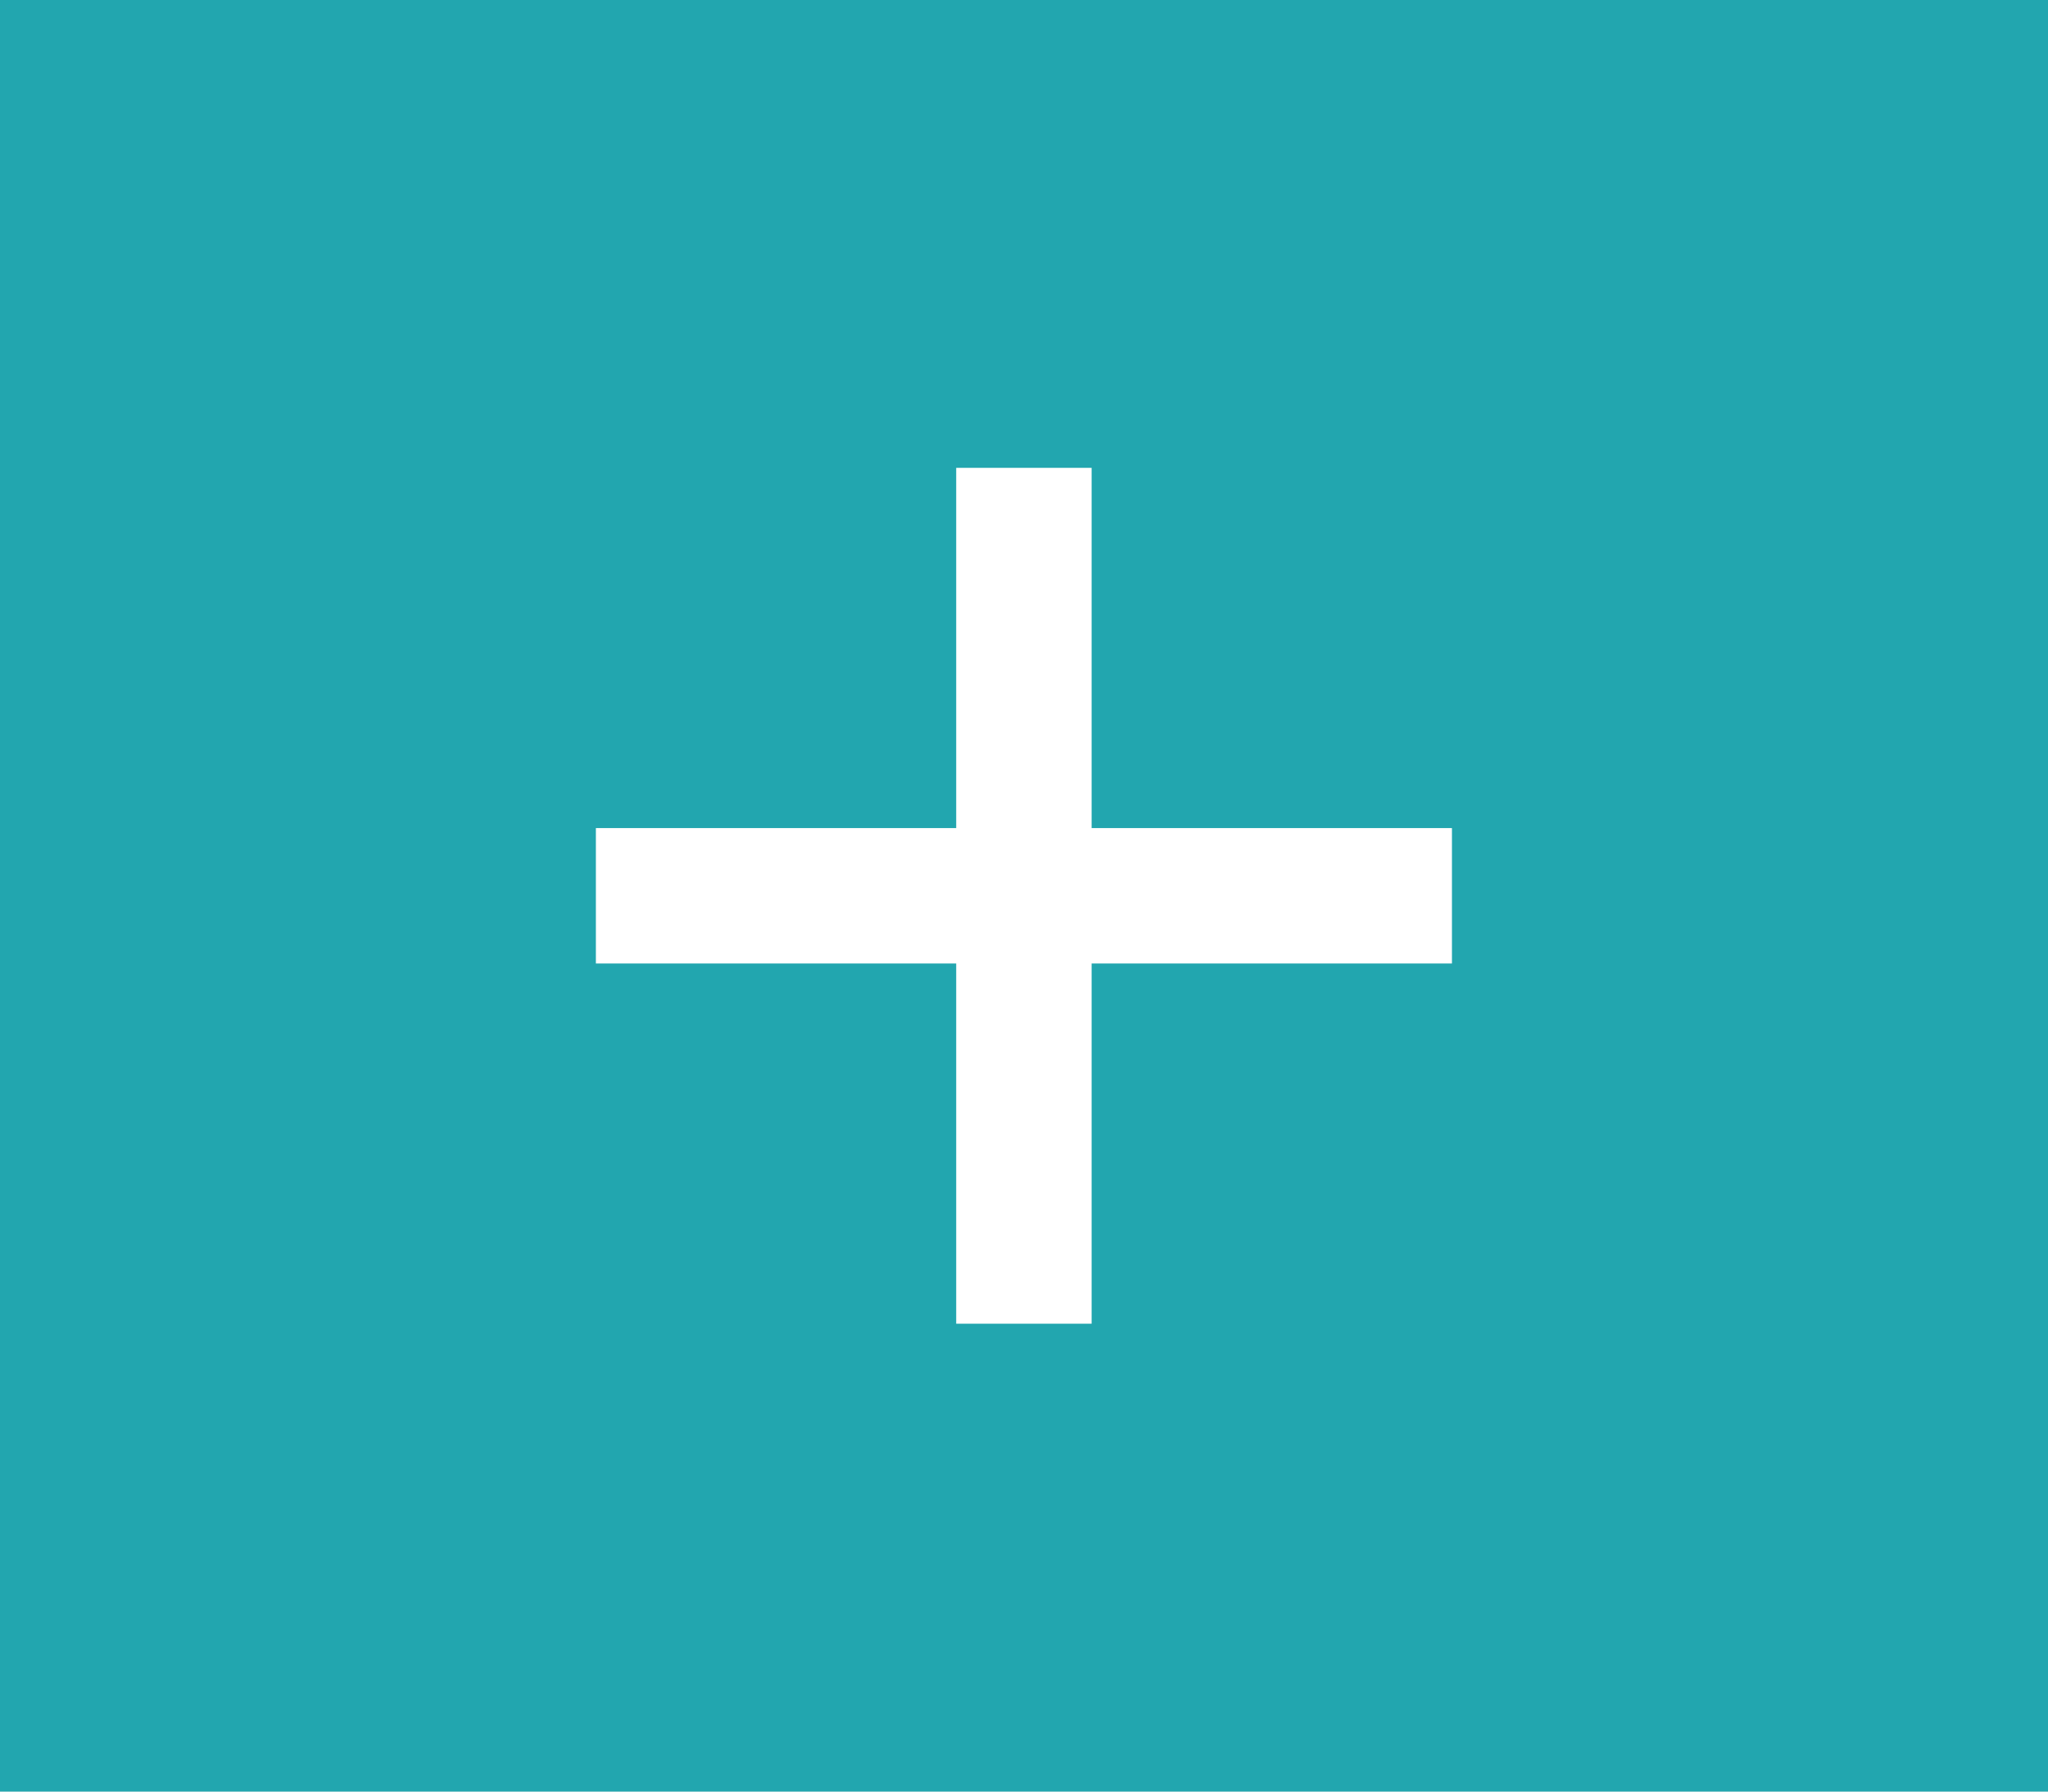
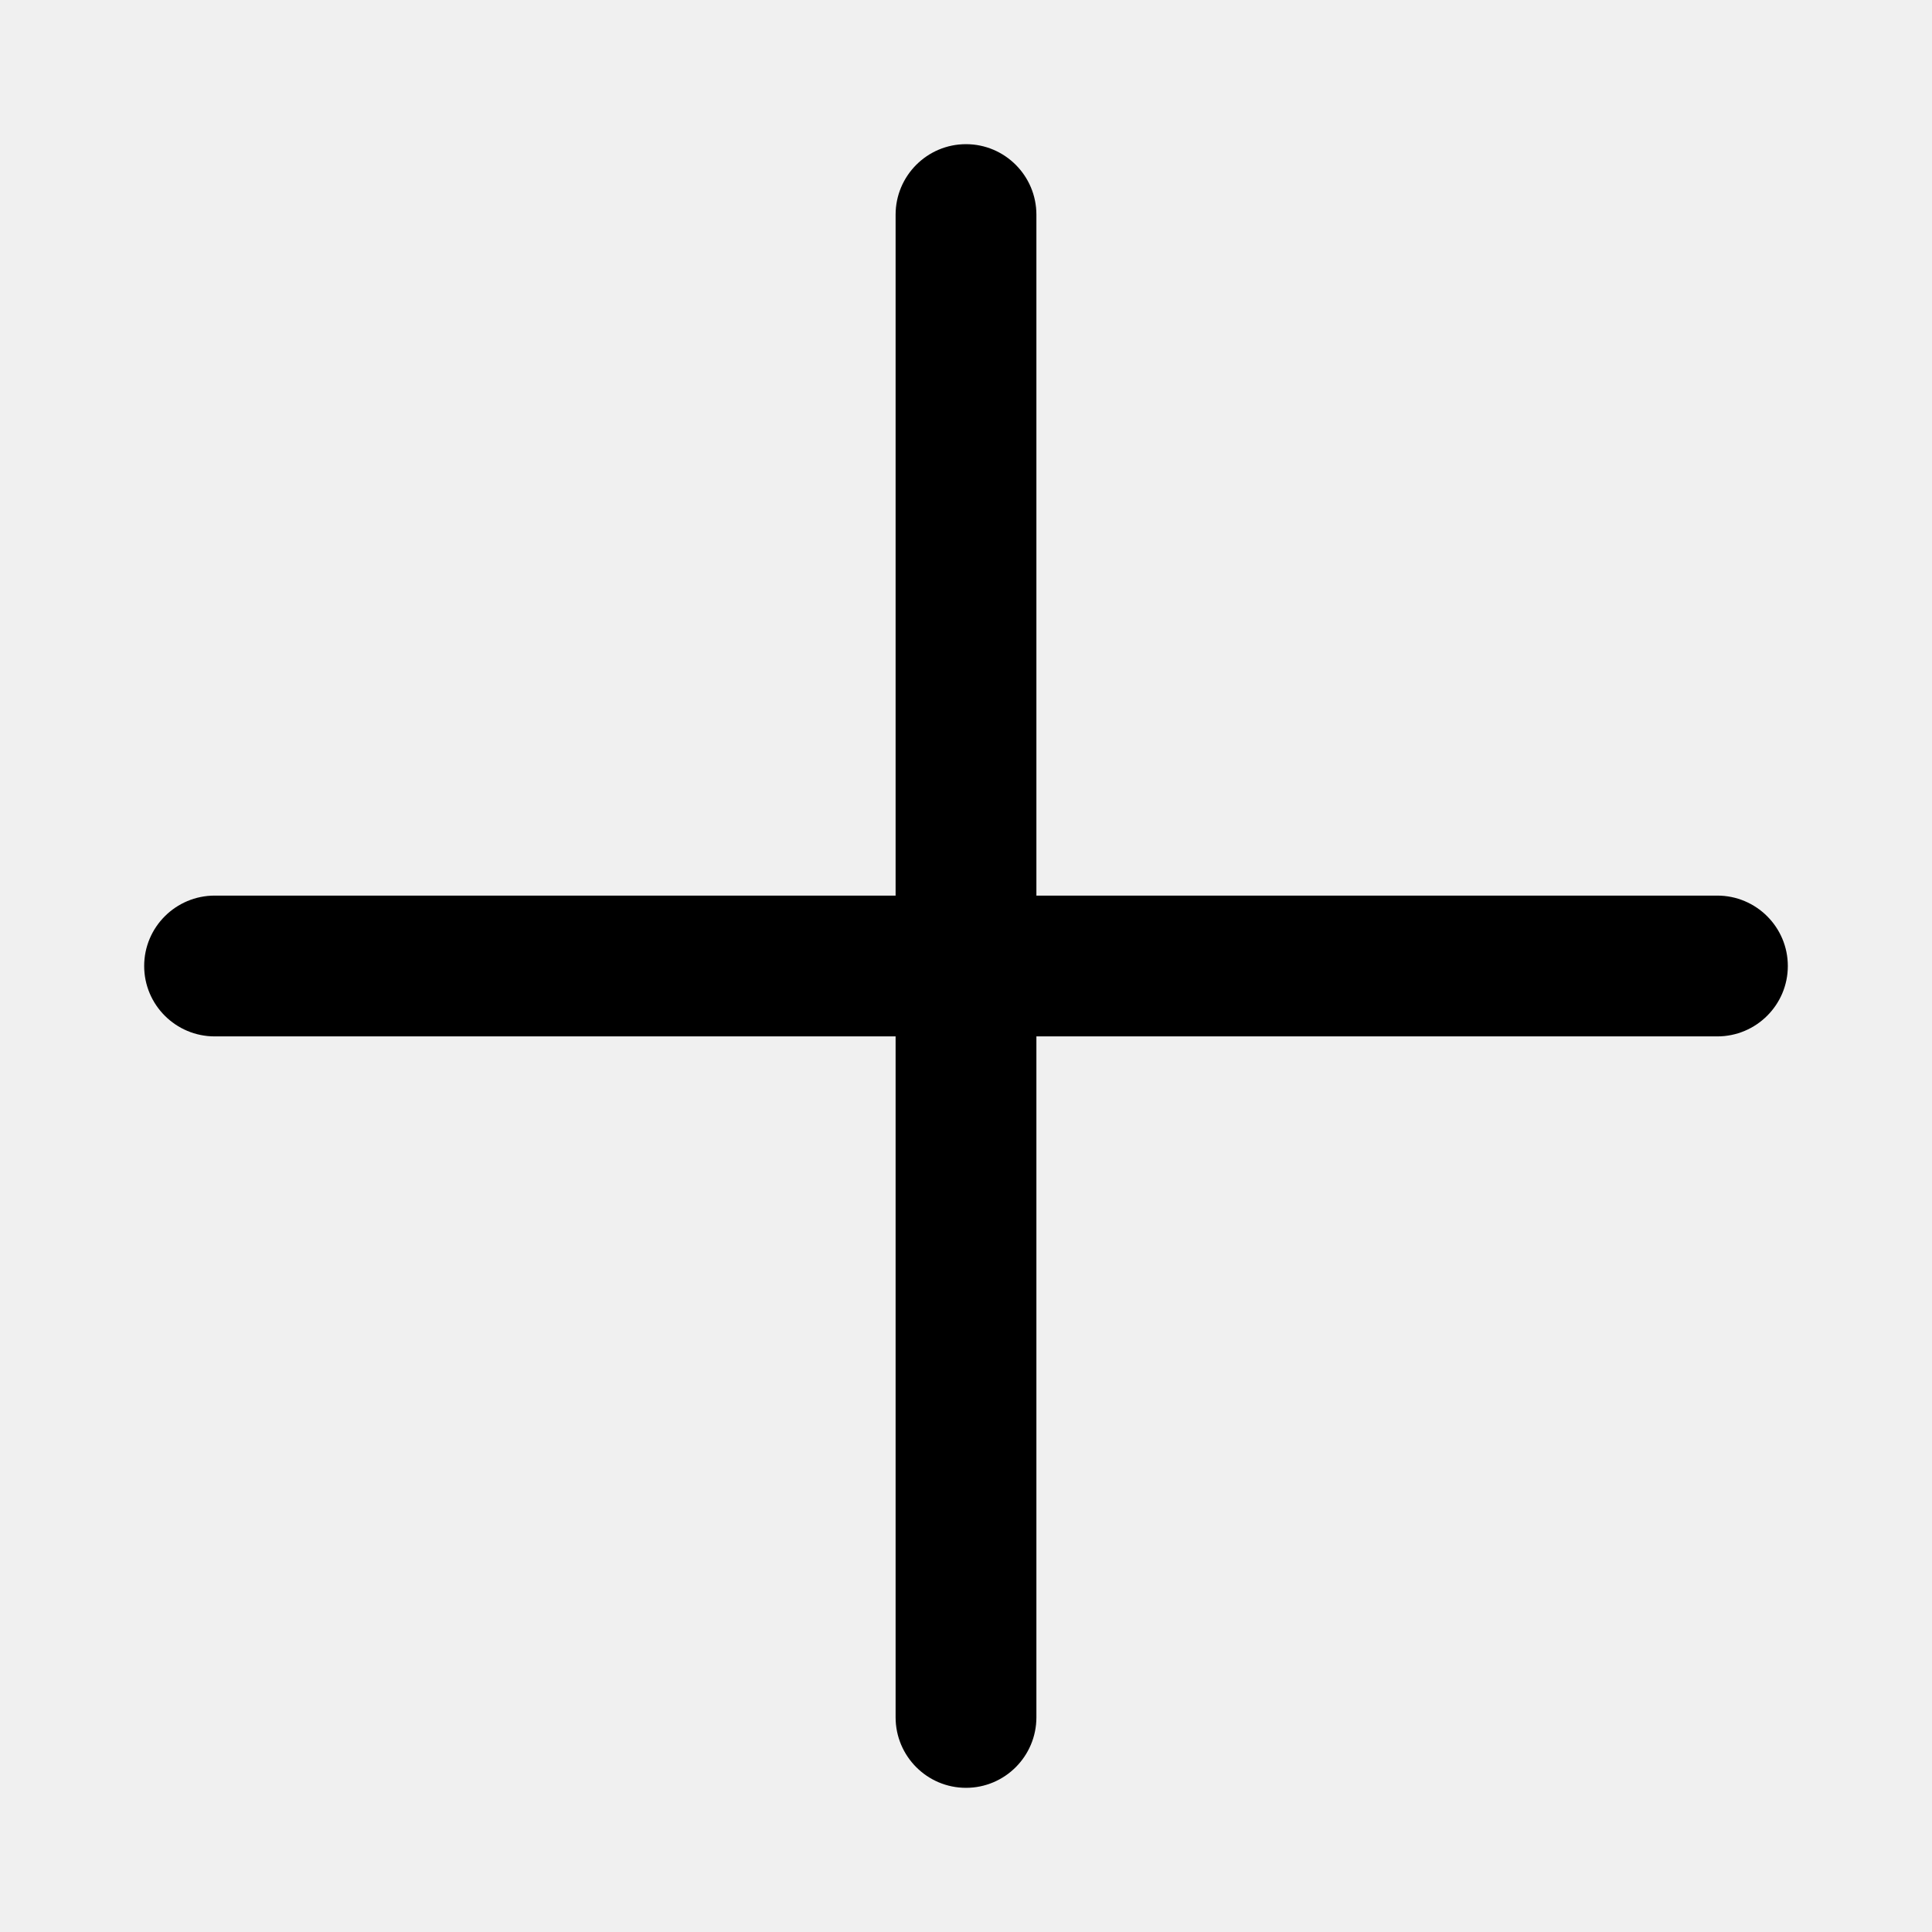
- <svg xmlns="http://www.w3.org/2000/svg" width="8mm" height="7mm" viewBox="0 0 8 7" version="1.1" id="svg5" xml:space="preserve">
-   <defs id="defs2" />
-   <g id="layer1" transform="translate(-101,-145)">
-     <rect style="fill:#22a6af;fill-opacity:1;stroke-width:0.31" id="rect800" width="8" height="7" x="101" y="145" />
-     <g id="g2273" transform="translate(17.64866,-12.25506)">
-       <path style="fill:#22a6af;fill-opacity:1;stroke:#ffffff;stroke-width:0.529;stroke-dasharray:none;stroke-opacity:1" d="m 87.351,159.083 v 3.344" id="path2267" />
-       <path style="fill:#22a6af;fill-opacity:1;stroke:#ffffff;stroke-width:0.529;stroke-dasharray:none;stroke-opacity:1" d="m 89.023,160.755 h -3.344" id="path2269" />
+ <svg xmlns="http://www.w3.org/2000/svg" width="16px" height="16px" viewBox="0 0 16 16" version="1.1">
+   <g id="add" stroke="none" stroke-width="1" fill="none" fill-rule="evenodd">
+     <g id="Group-135" transform="translate(1, 1)" fill="#000000" fill-rule="nonzero">
+       <path d="M0.778,7.583 L13.222,7.583 C13.544,7.583 13.806,7.322 13.806,7 C13.806,6.678 13.544,6.417 13.222,6.417 L0.778,6.417 C0.456,6.417 0.194,6.678 0.194,7 C0.194,7.322 0.456,7.583 0.778,7.583 Z" id="Path-96" />
+       <path d="M6.417,0.778 L6.417,13.222 C6.417,13.544 6.678,13.806 7,13.806 C7.322,13.806 7.583,13.544 7.583,13.222 L7.583,0.778 C7.583,0.456 7.322,0.194 7,0.194 C6.678,0.194 6.417,0.456 6.417,0.778 Z" id="Path-96" />
    </g>
  </g>
</svg>
